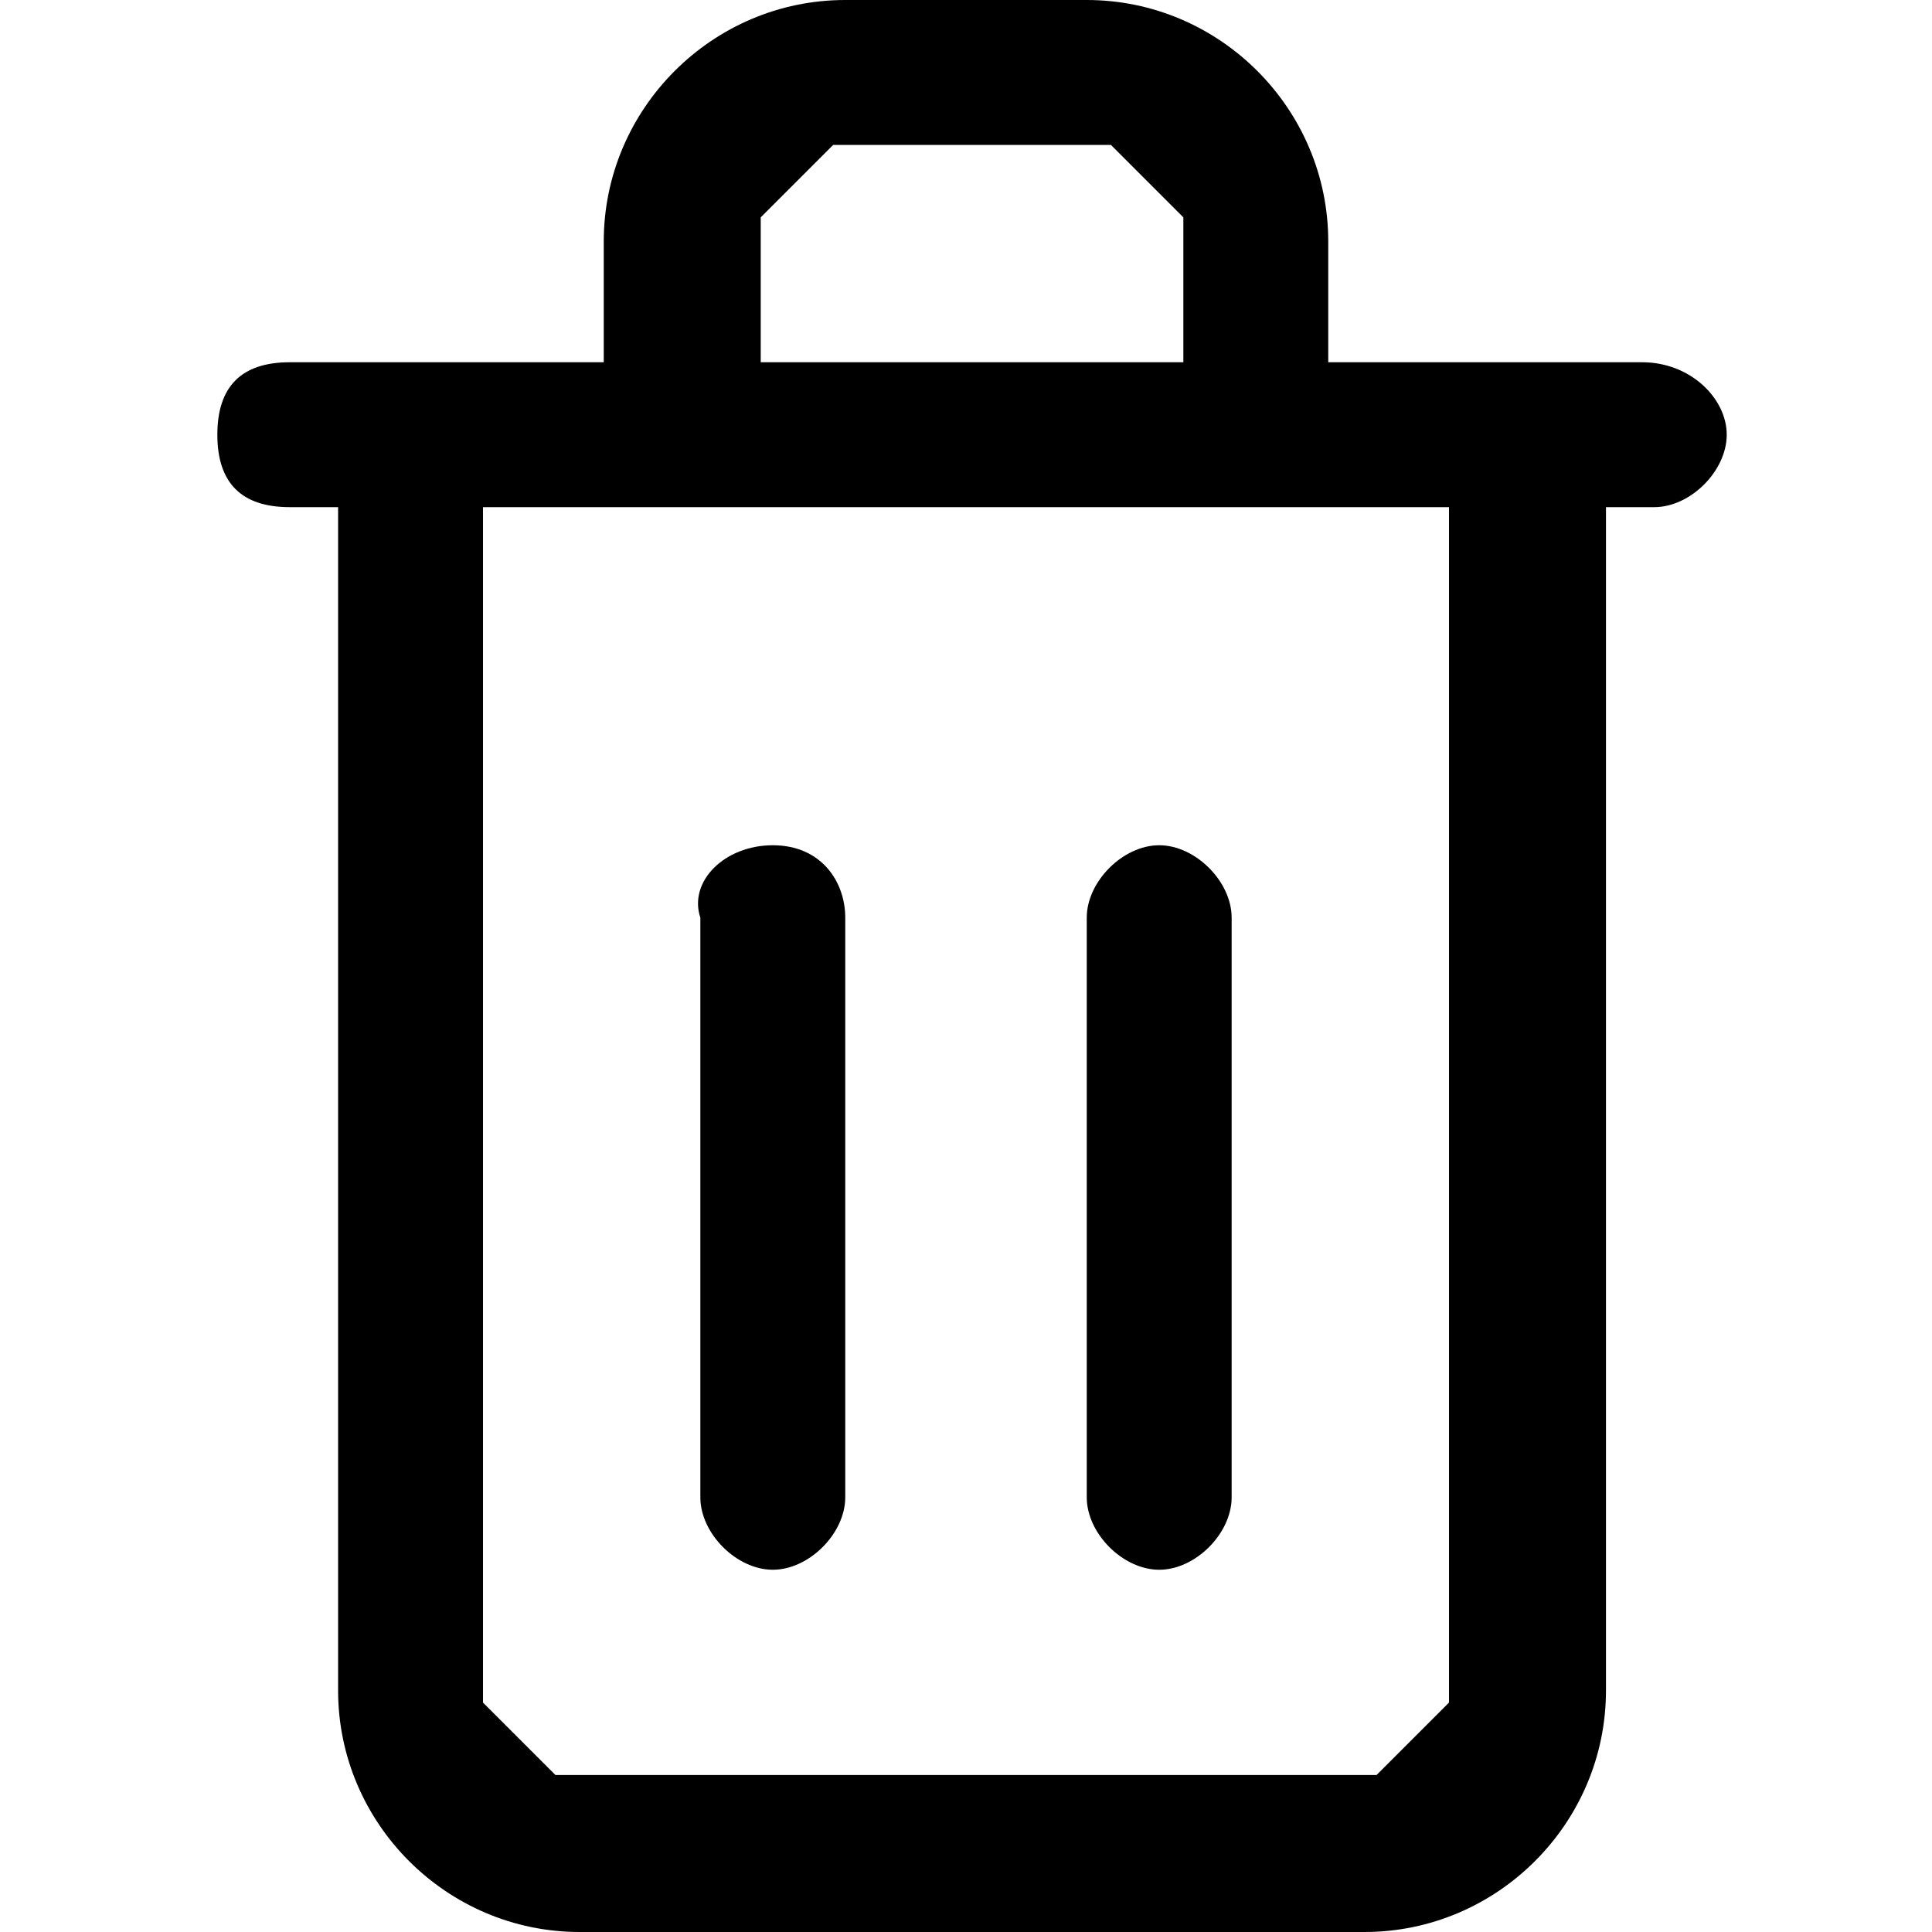
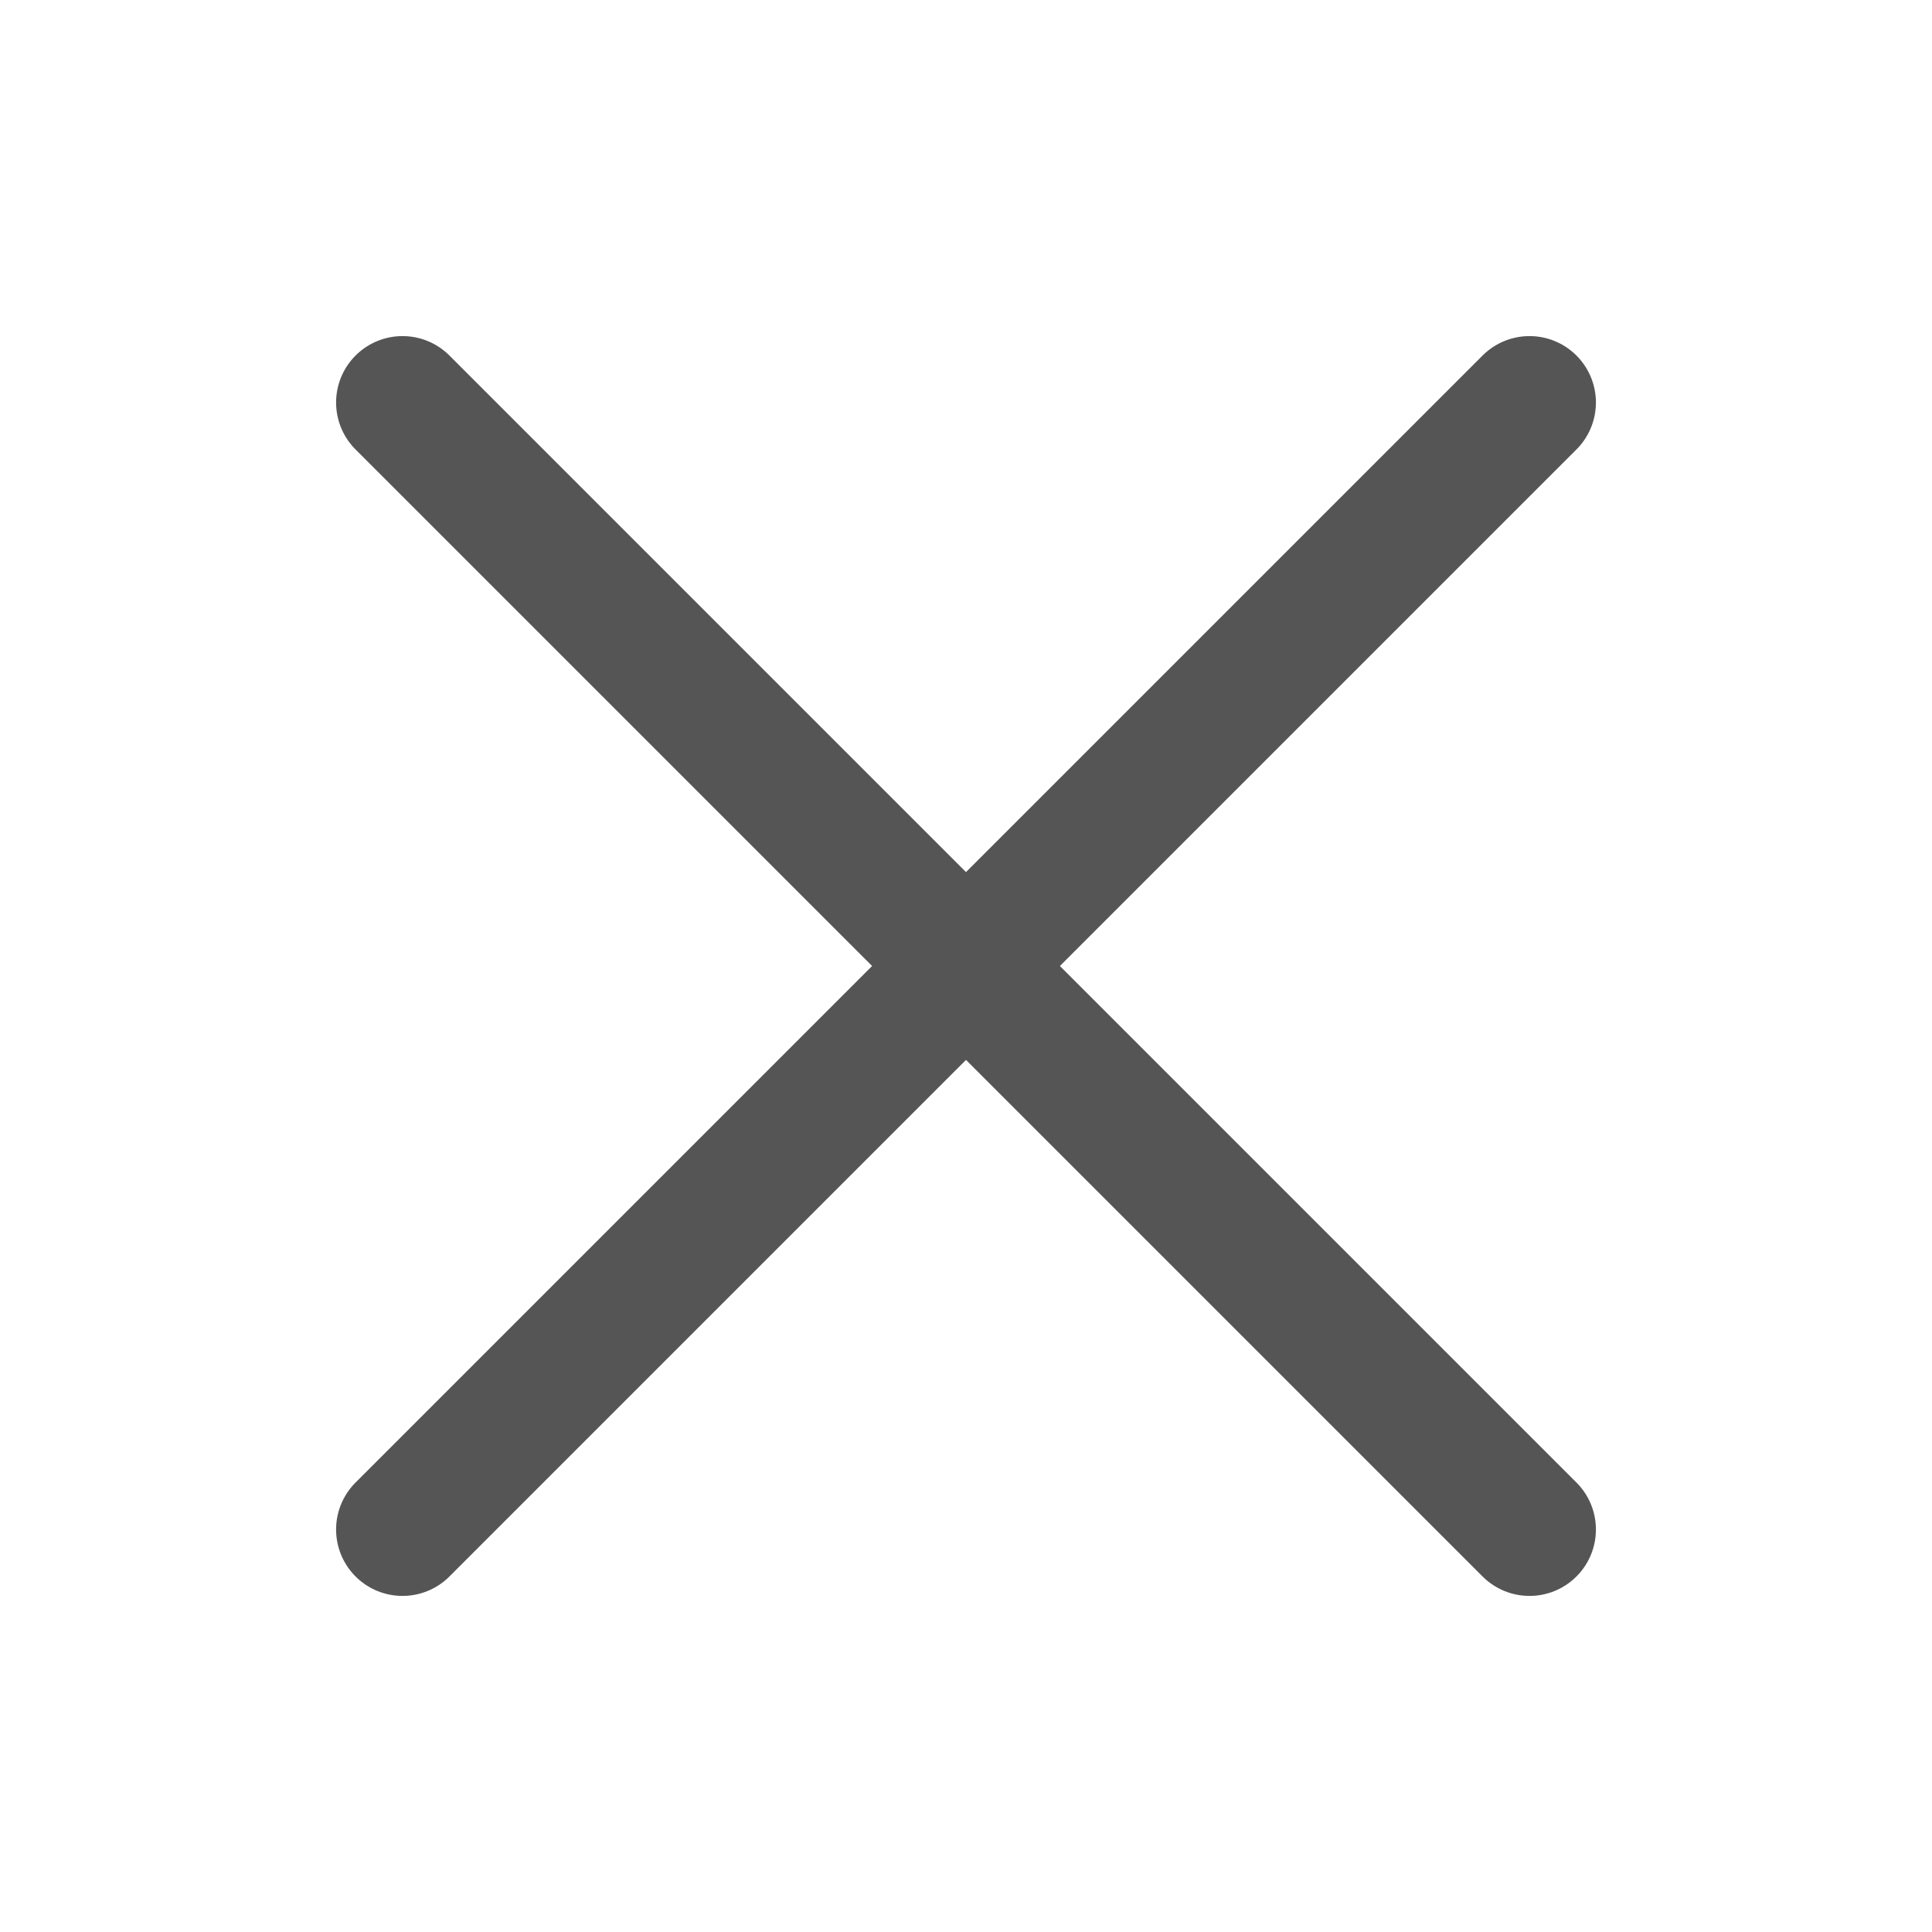
- <svg xmlns="http://www.w3.org/2000/svg" width="16" height="16" viewBox="0 0 16 16" fill="none">
-   <path fill-rule="evenodd" clip-rule="evenodd" d="M11 3H13.6C14 3 14.3 3.3 14.3 3.6C14.3 3.9 14 4.2 13.7 4.2H13.3V14C13.3 15.1 12.4 16 11.3 16H4.8C3.7 16 2.8 15.1 2.8 14V4.2H2.4C2 4.2 1.8 4 1.8 3.6C1.8 3.2 2 3 2.4 3H5V2C5 0.9 5.9 0 7 0H9C10.1 0 11 0.9 11 2V3ZM6.9 1.2L6.3 1.8V3H9.8V1.8L9.2 1.2H6.9ZM11.4 14.7L12 14.1V4.2H4V14.1L4.6 14.7H11.4ZM7 12.4C7 12.7 6.7 13 6.4 13C6.1 13 5.8 12.7 5.8 12.4V7.6C5.7 7.3 6 7 6.4 7C6.8 7 7 7.3 7 7.6V12.4ZM10.2 12.4C10.2 12.7 9.9 13 9.6 13C9.3 13 9 12.7 9 12.4V7.6C9 7.3 9.3 7 9.6 7C9.9 7 10.2 7.3 10.2 7.6V12.4Z" fill="black" />
+ <svg xmlns="http://www.w3.org/2000/svg" width="24" height="24" viewBox="0 0 24 24">
+   <path d="M5,5L19,19M19,5L5,19" fill="none" stroke="#555555" stroke-width="1.65" stroke-linecap="round" stroke-linejoin="round" />
</svg>
